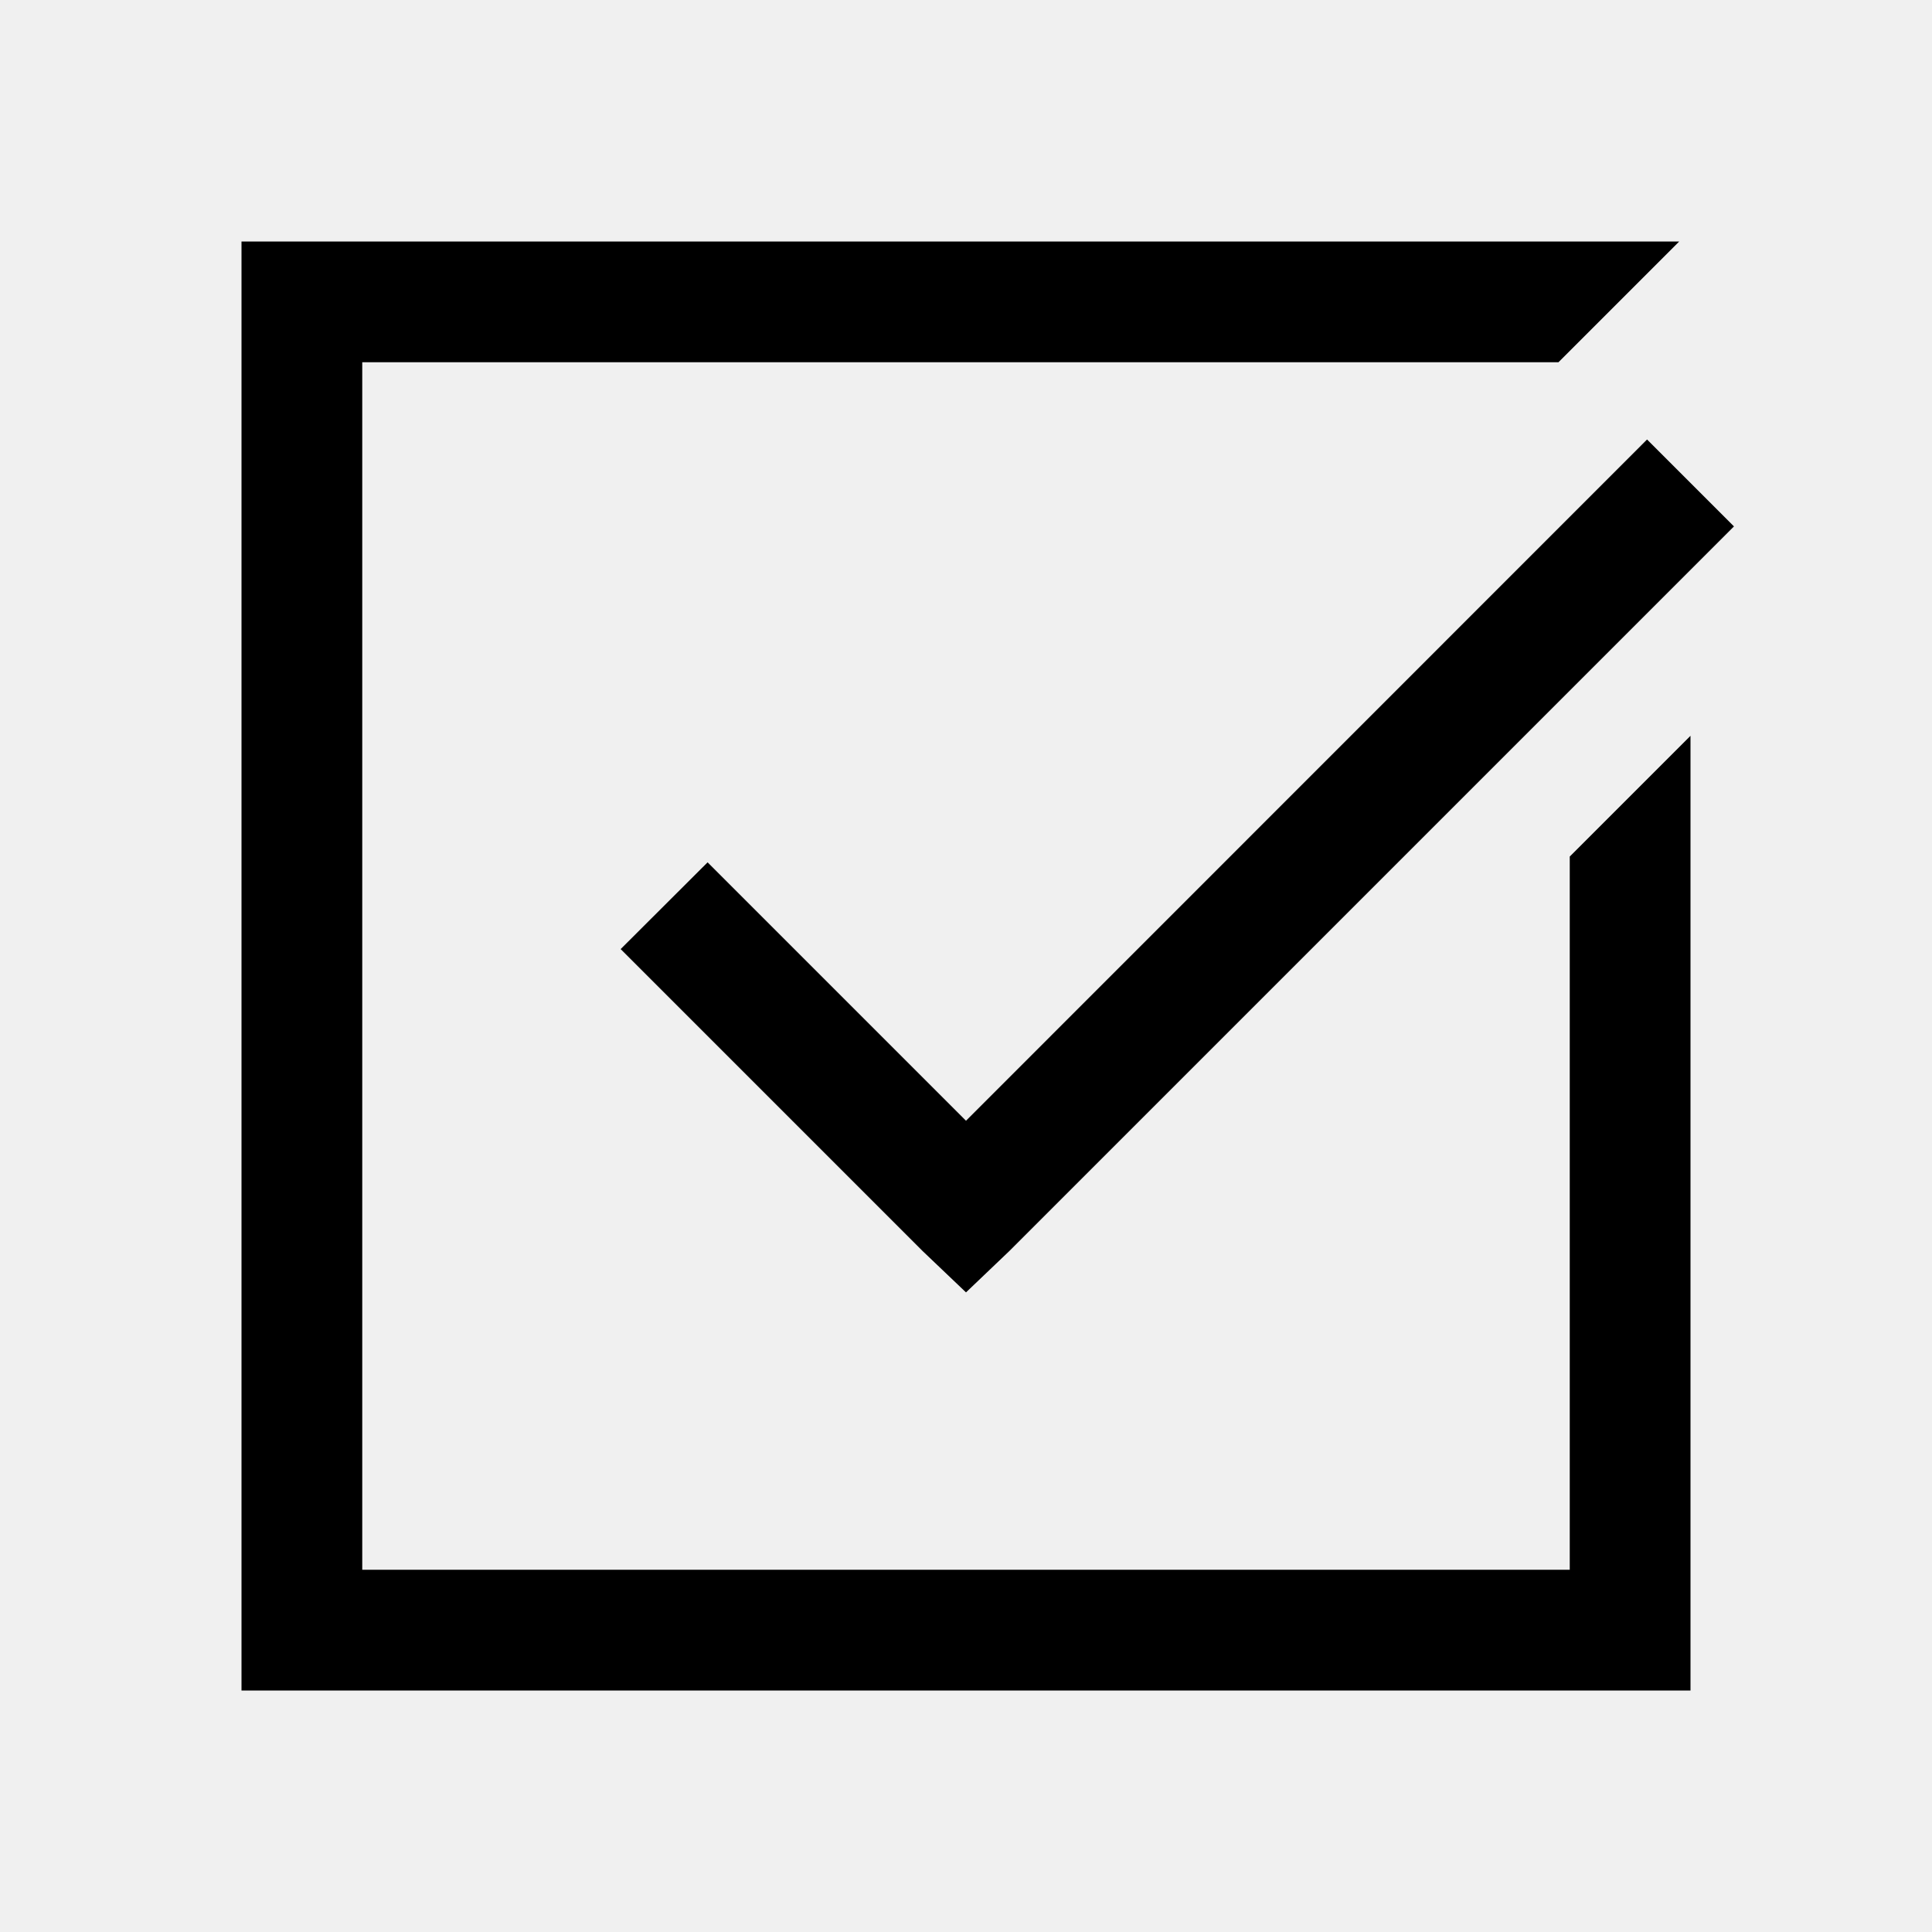
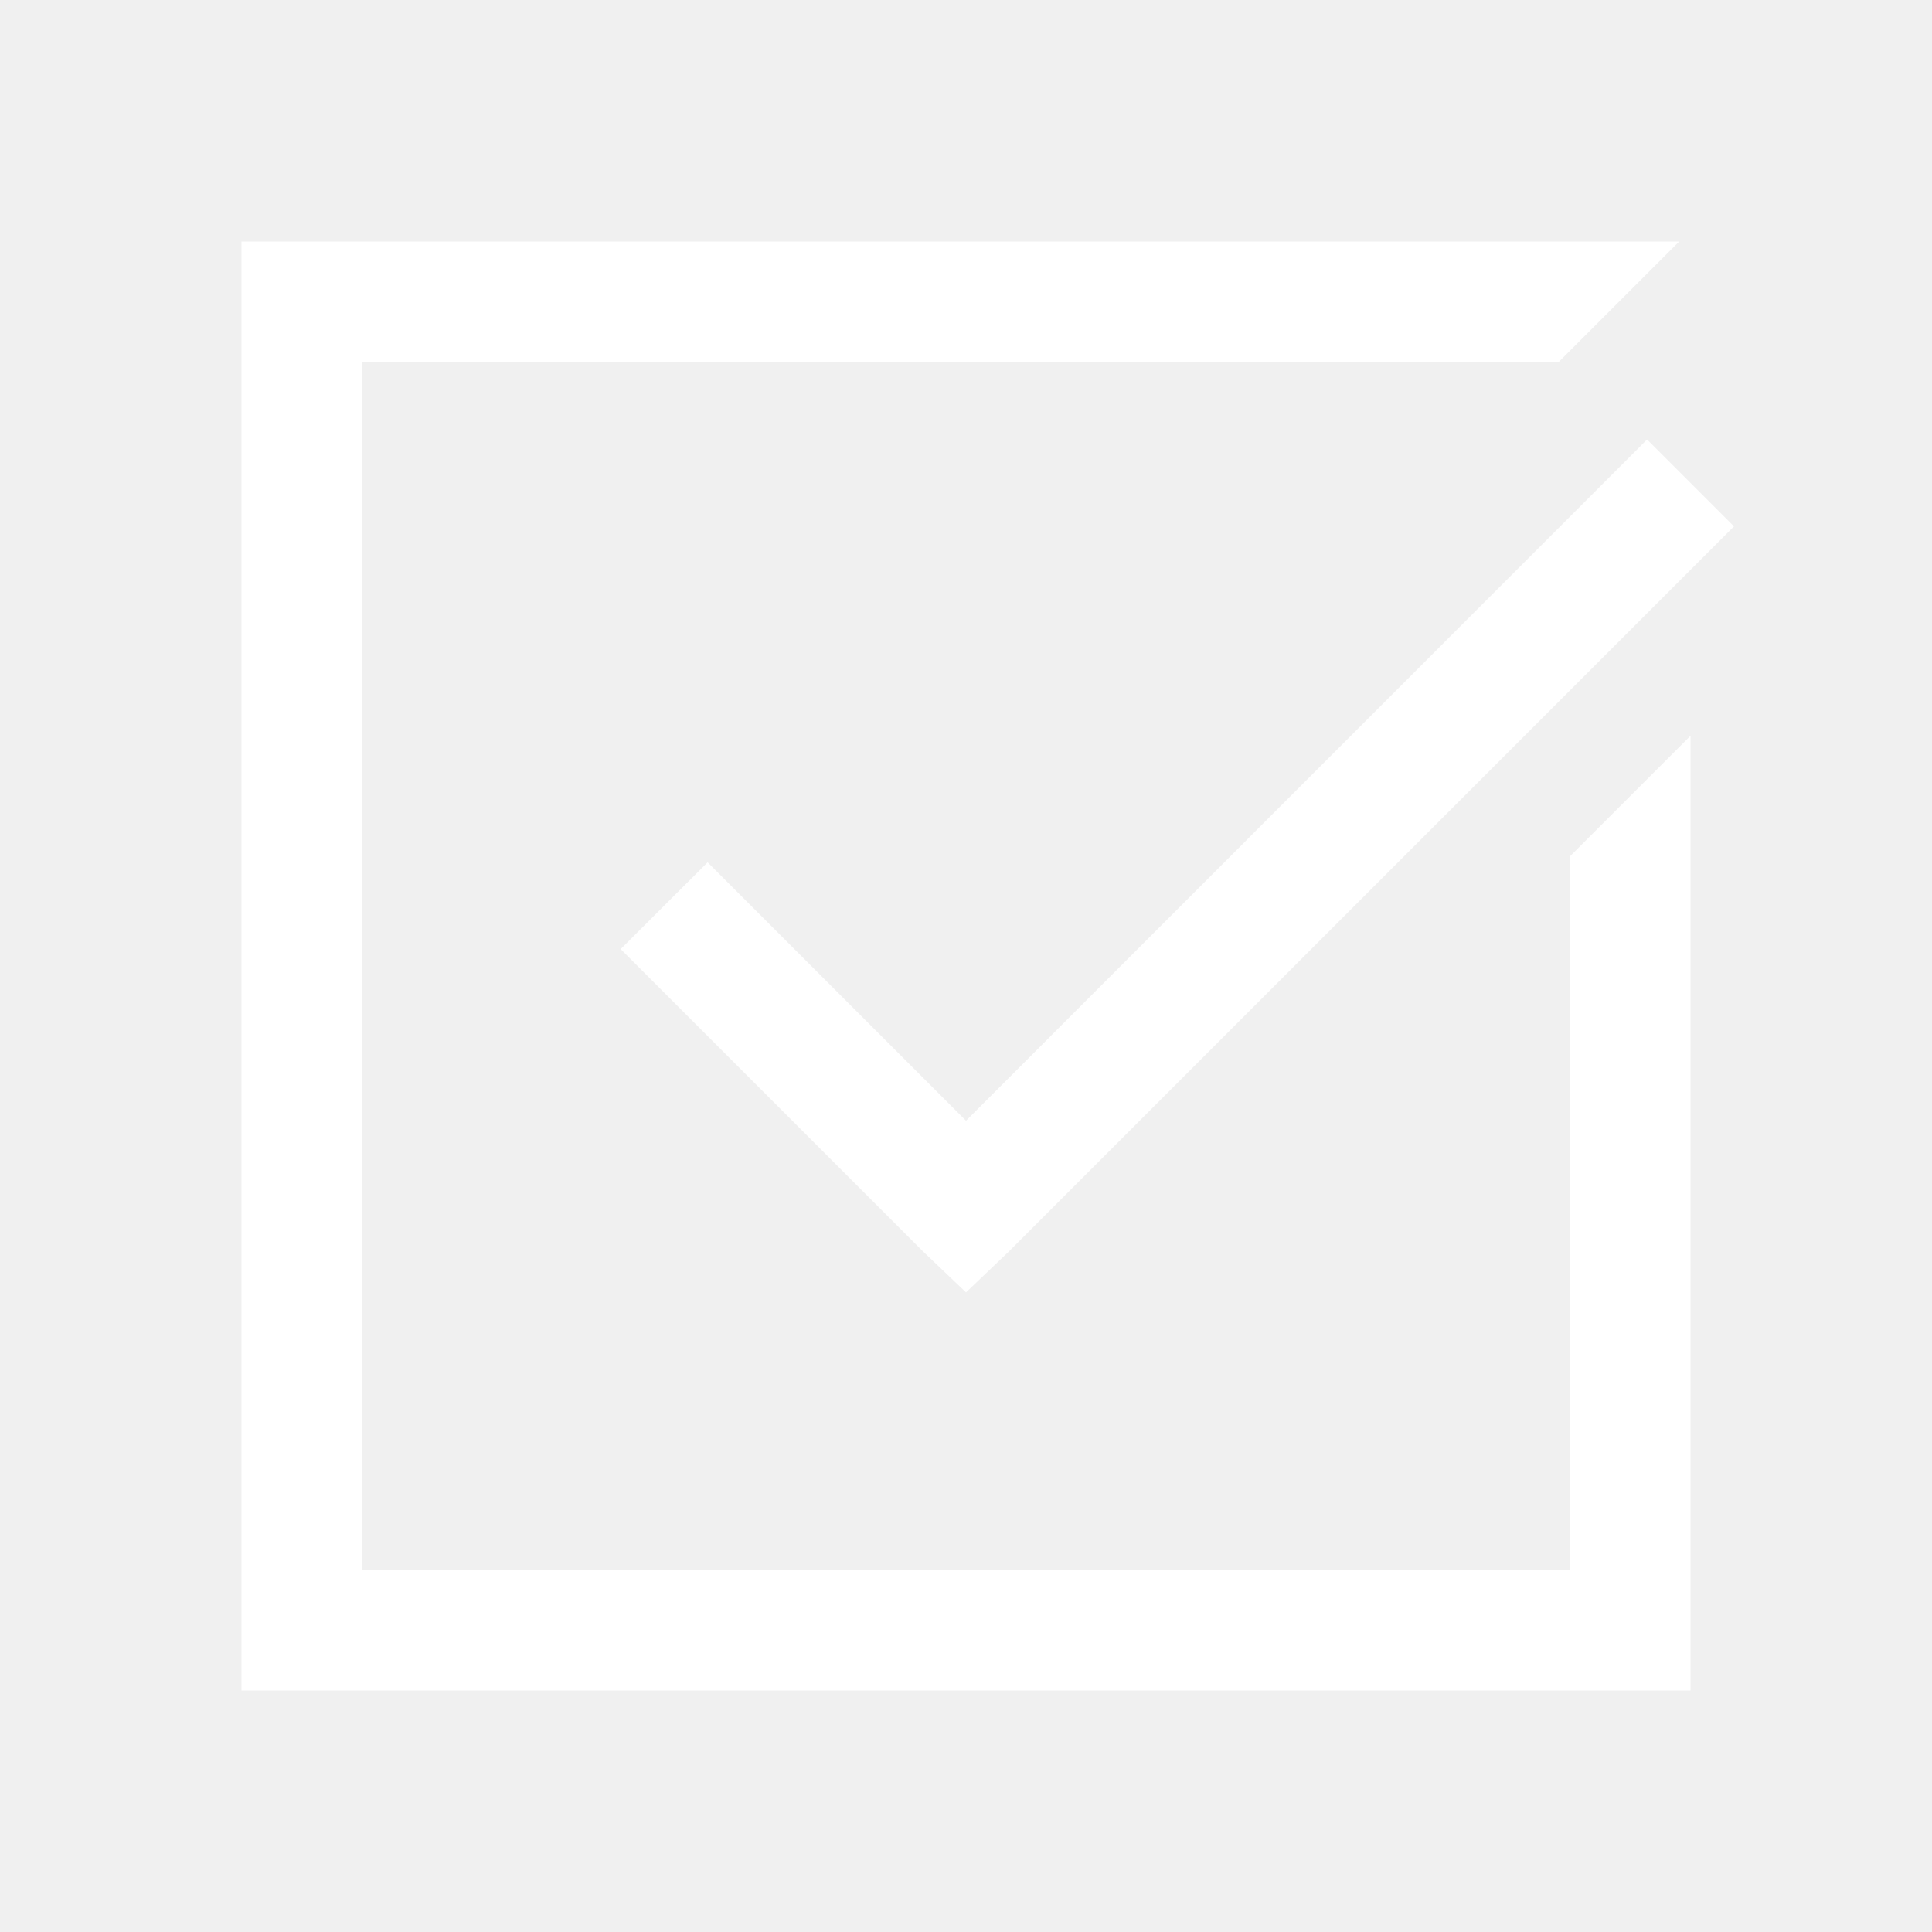
- <svg xmlns="http://www.w3.org/2000/svg" viewBox="0 0 512 512">
+ <svg xmlns="http://www.w3.org/2000/svg" viewBox="0 0 512 512" fill="#fff">
  <path d="M64 64h381.008l-32 32H96v320h320V226.992l32-32V448H64V64zm372.48 52.48v-.017l23.04 23.04-192 192L256 342.496l-11.52-10.977-80-80 23.04-22.992 68.48 68.48z" />
</svg>
